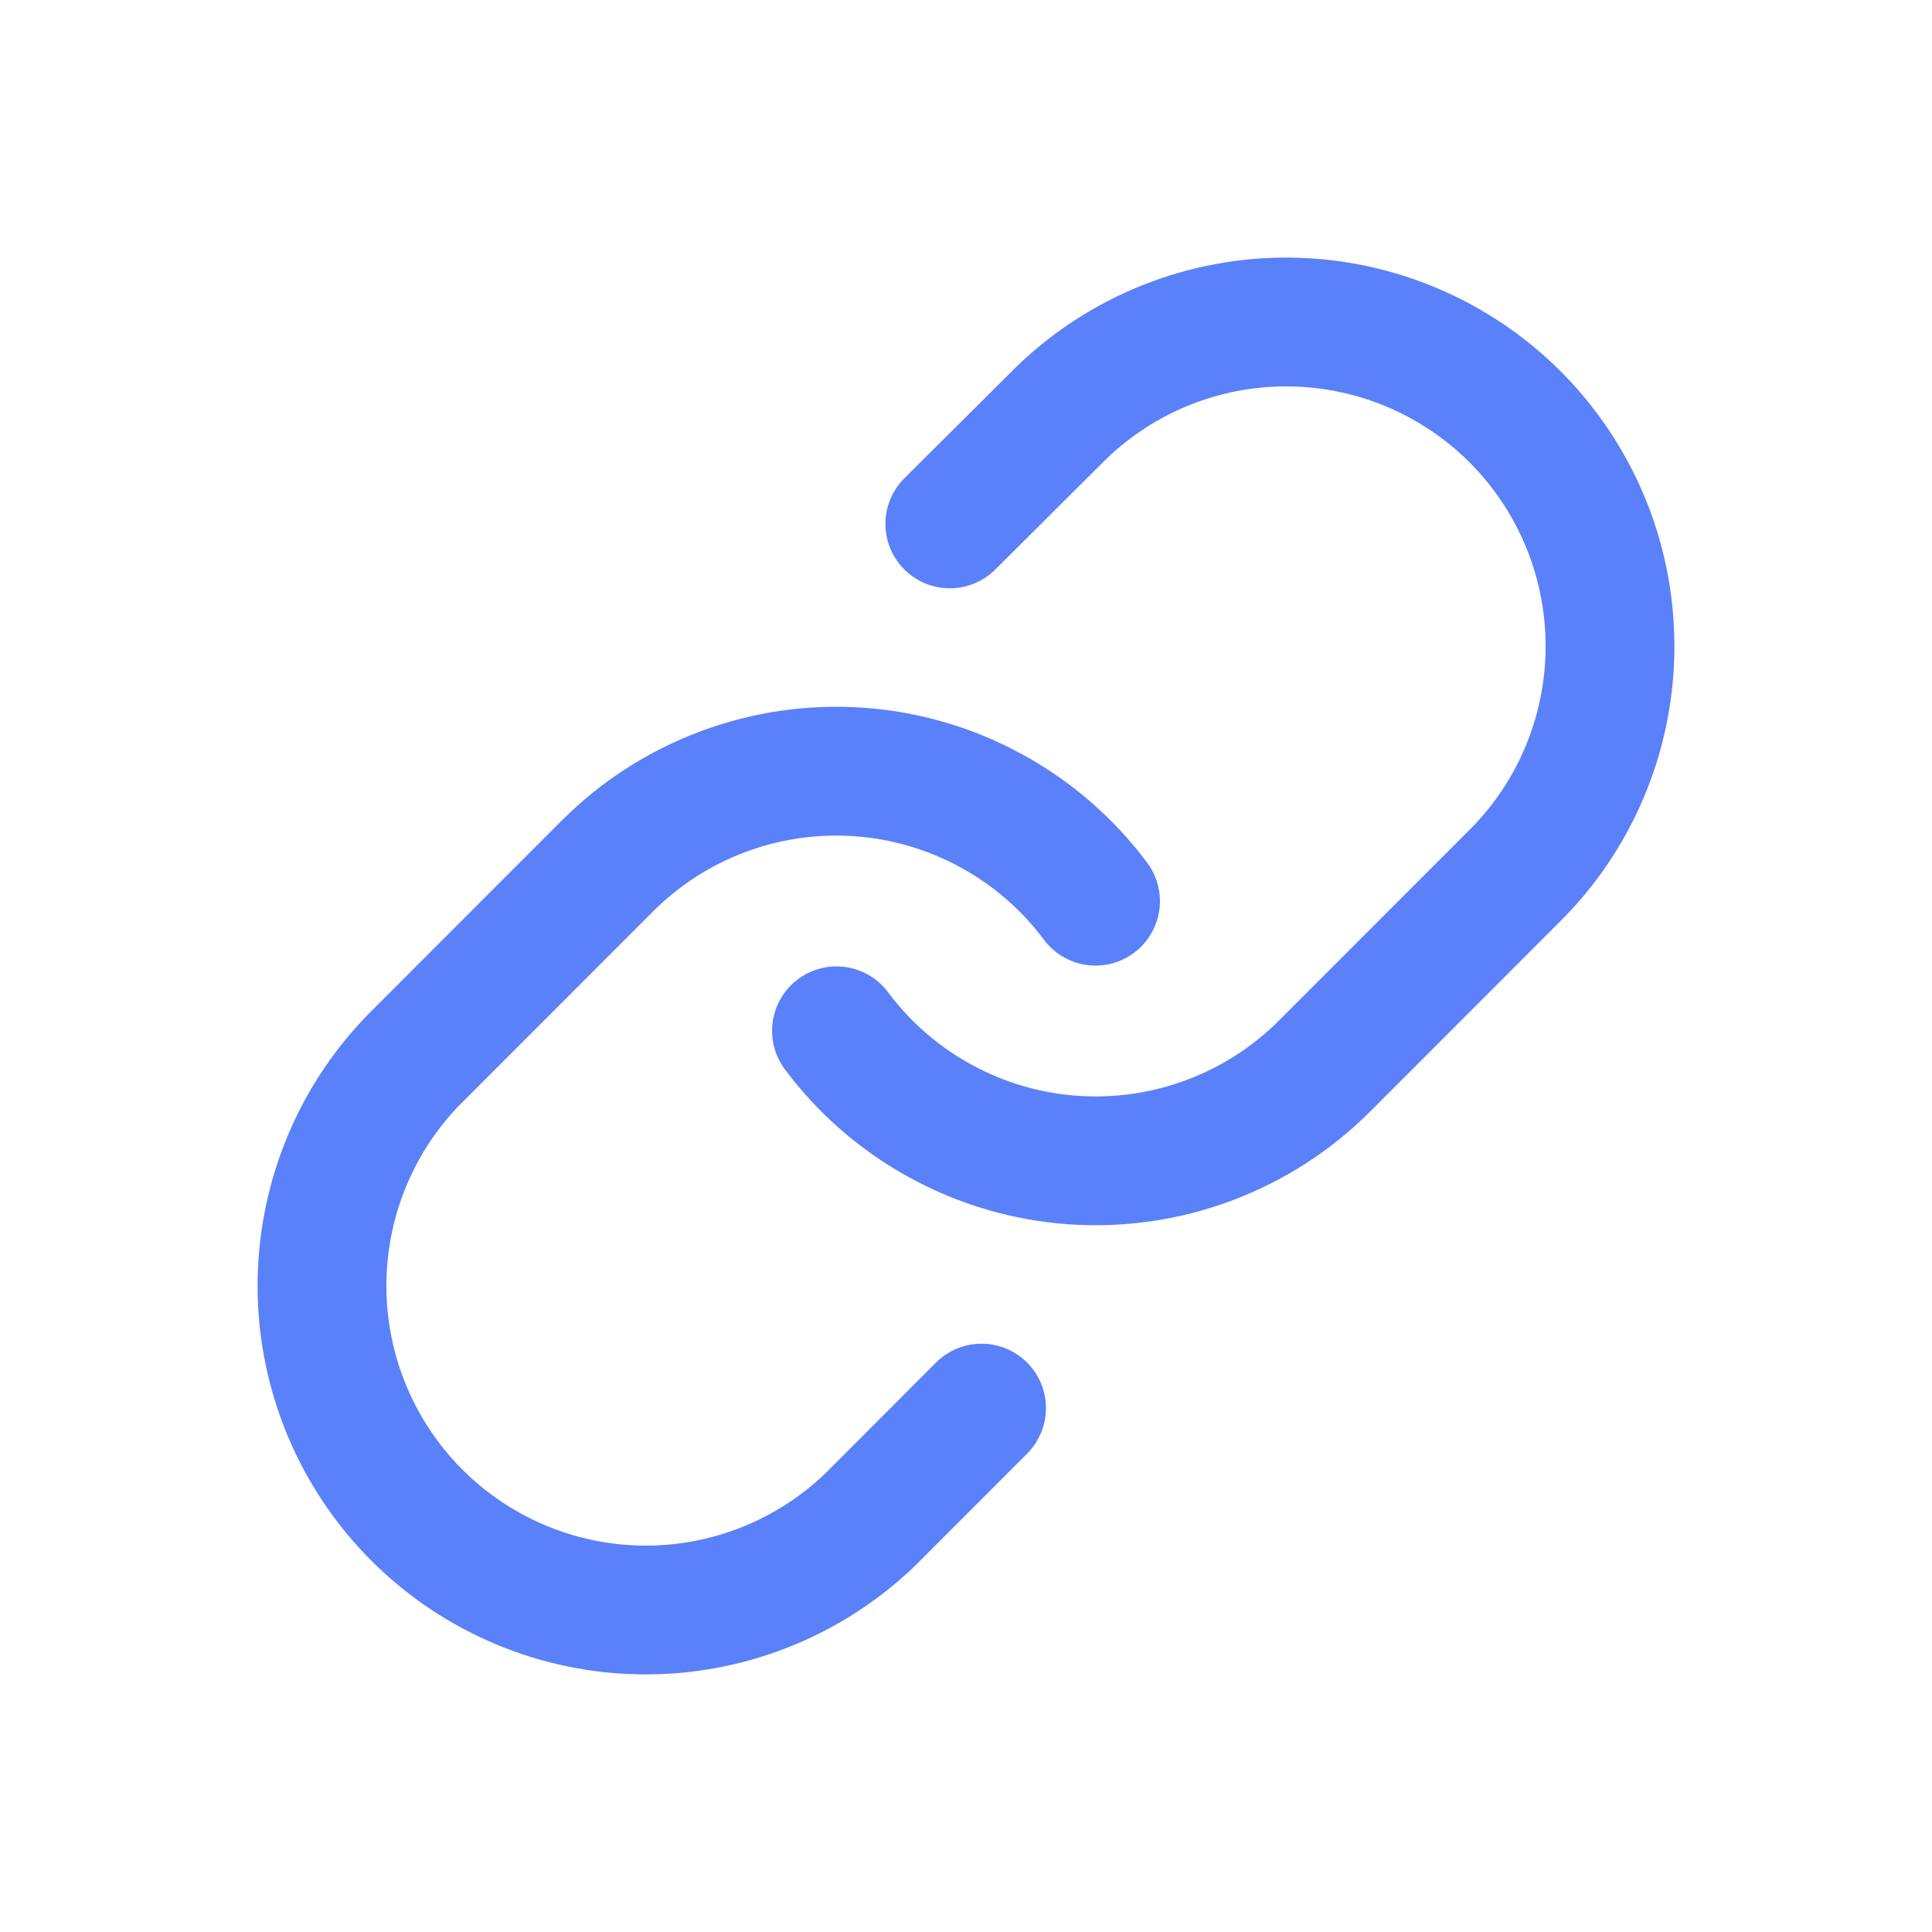
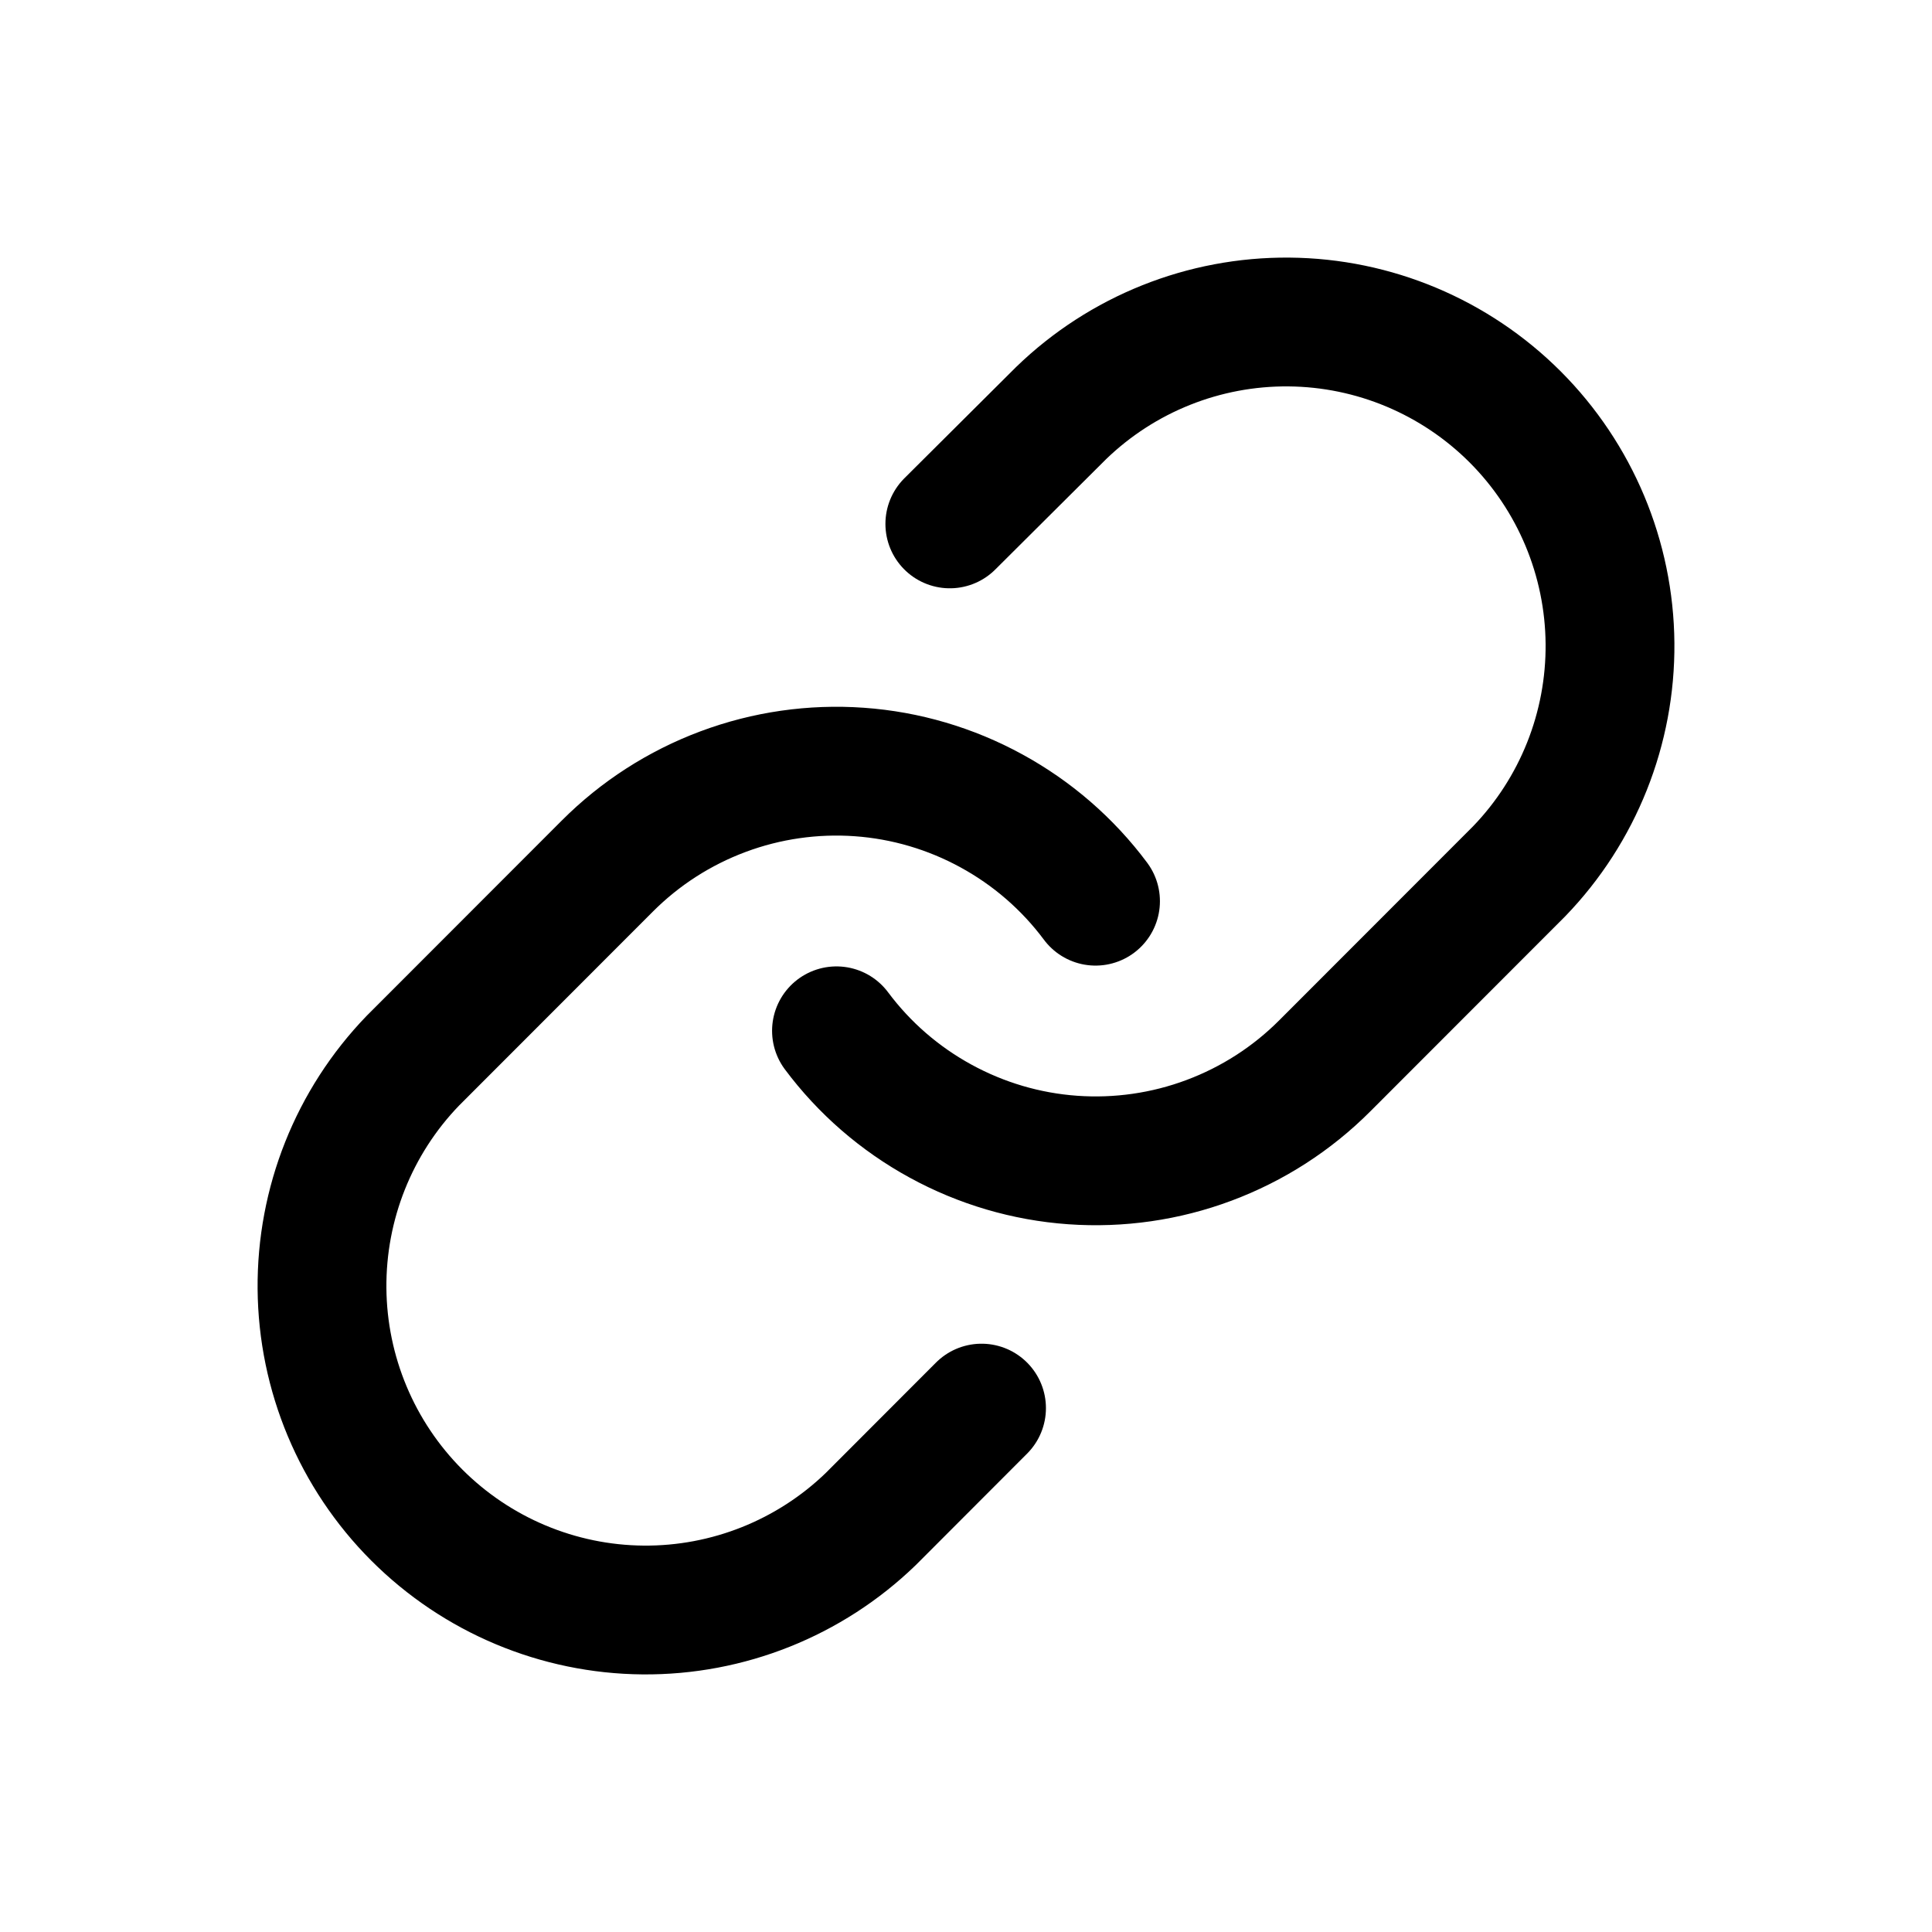
<svg xmlns="http://www.w3.org/2000/svg" width="24" height="24" viewBox="0 0 24 24" fill="none">
-   <path d="M10.391 12.805C10.736 13.268 11.177 13.65 11.684 13.927C12.19 14.204 12.749 14.369 13.325 14.41C13.9 14.451 14.478 14.368 15.018 14.166C15.559 13.964 16.049 13.649 16.457 13.24L18.871 10.824C19.604 10.065 20.009 9.048 20 7.992C19.991 6.936 19.568 5.926 18.822 5.179C18.076 4.433 17.067 4.009 16.012 4C14.957 3.991 13.941 4.397 13.183 5.13L11.799 6.508M13.609 11.195C13.264 10.732 12.823 10.35 12.316 10.073C11.81 9.796 11.251 9.631 10.675 9.59C10.1 9.549 9.522 9.632 8.982 9.834C8.441 10.036 7.951 10.351 7.543 10.76L5.129 13.176C4.396 13.935 3.991 14.952 4 16.008C4.009 17.064 4.432 18.074 5.178 18.821C5.924 19.567 6.933 19.991 7.988 20C9.042 20.009 10.059 19.603 10.817 18.87L12.193 17.492" stroke="#5A81FA" stroke-width="1.6" stroke-linecap="round" stroke-linejoin="round" />
+   <path d="M10.391 12.805C10.736 13.268 11.177 13.65 11.684 13.927C12.19 14.204 12.749 14.369 13.325 14.41C13.9 14.451 14.478 14.368 15.018 14.166C15.559 13.964 16.049 13.649 16.457 13.24L18.871 10.824C19.604 10.065 20.009 9.048 20 7.992C19.991 6.936 19.568 5.926 18.822 5.179C18.076 4.433 17.067 4.009 16.012 4C14.957 3.991 13.941 4.397 13.183 5.13L11.799 6.508M13.609 11.195C13.264 10.732 12.823 10.35 12.316 10.073C11.81 9.796 11.251 9.631 10.675 9.59C10.1 9.549 9.522 9.632 8.982 9.834C8.441 10.036 7.951 10.351 7.543 10.76L5.129 13.176C4.396 13.935 3.991 14.952 4 16.008C4.009 17.064 4.432 18.074 5.178 18.821C5.924 19.567 6.933 19.991 7.988 20C9.042 20.009 10.059 19.603 10.817 18.87L12.193 17.492" stroke="currentColor" stroke-width="1.6" stroke-linecap="round" stroke-linejoin="round" />
</svg>
